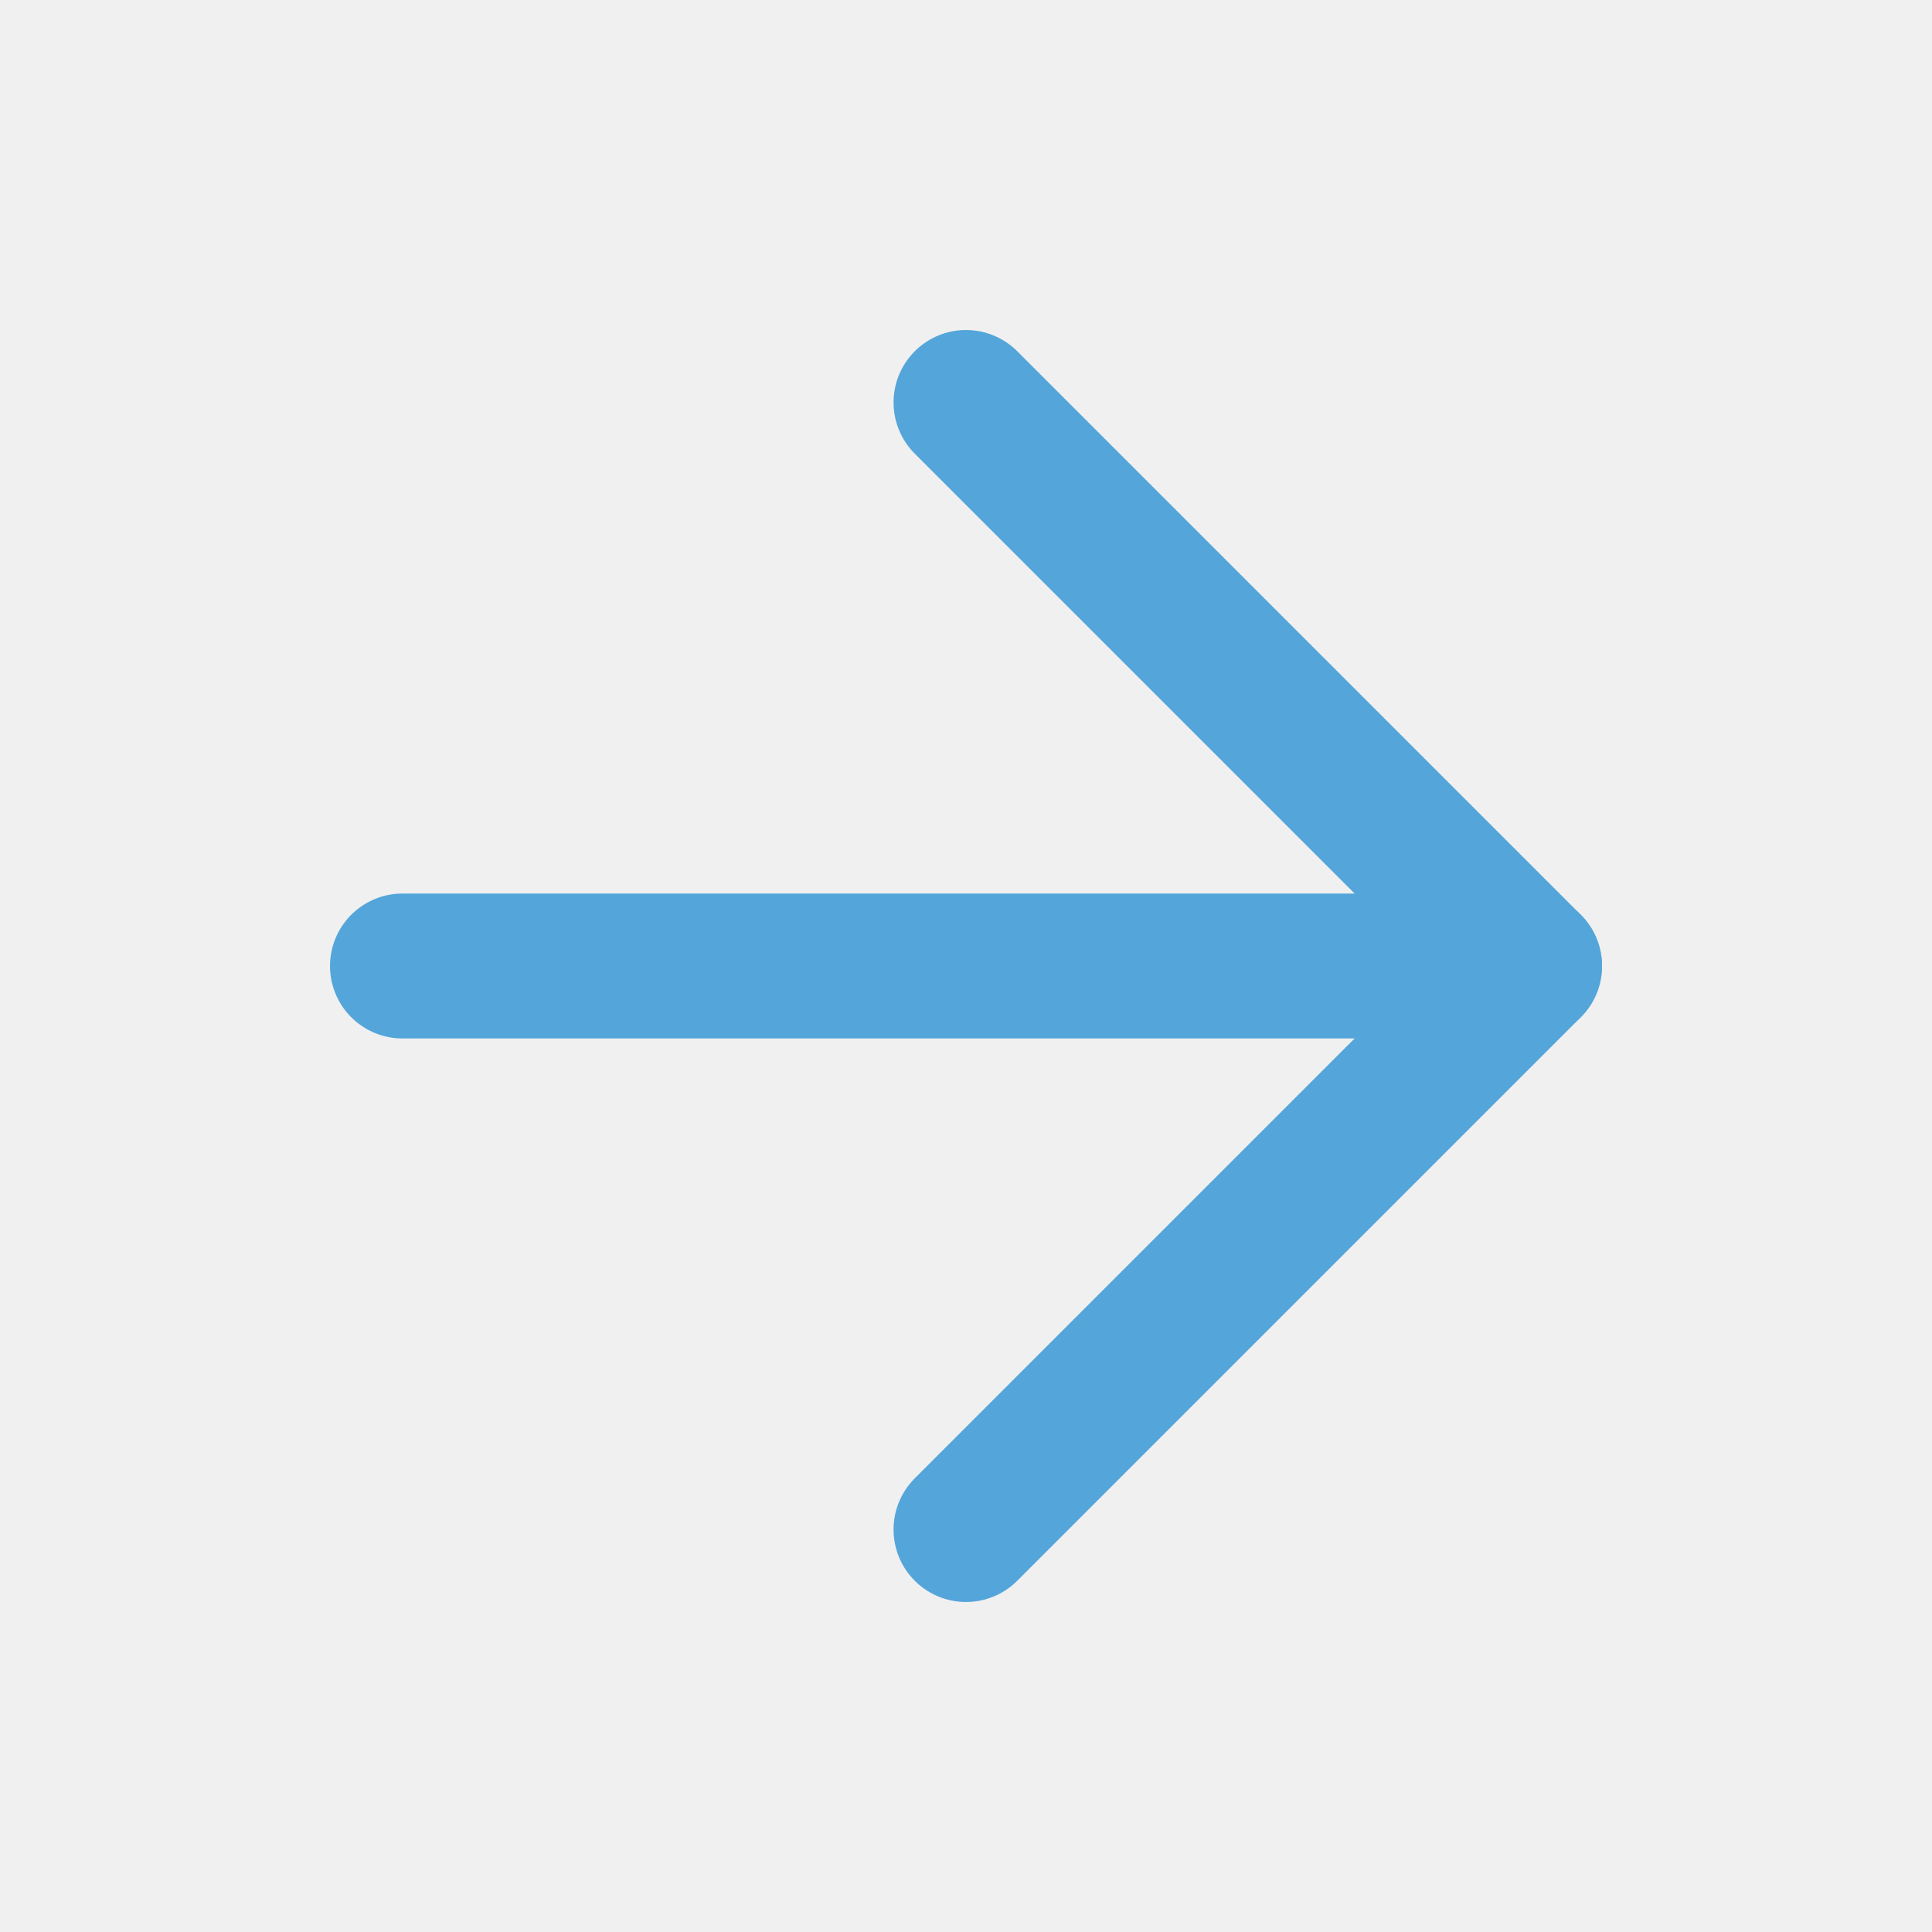
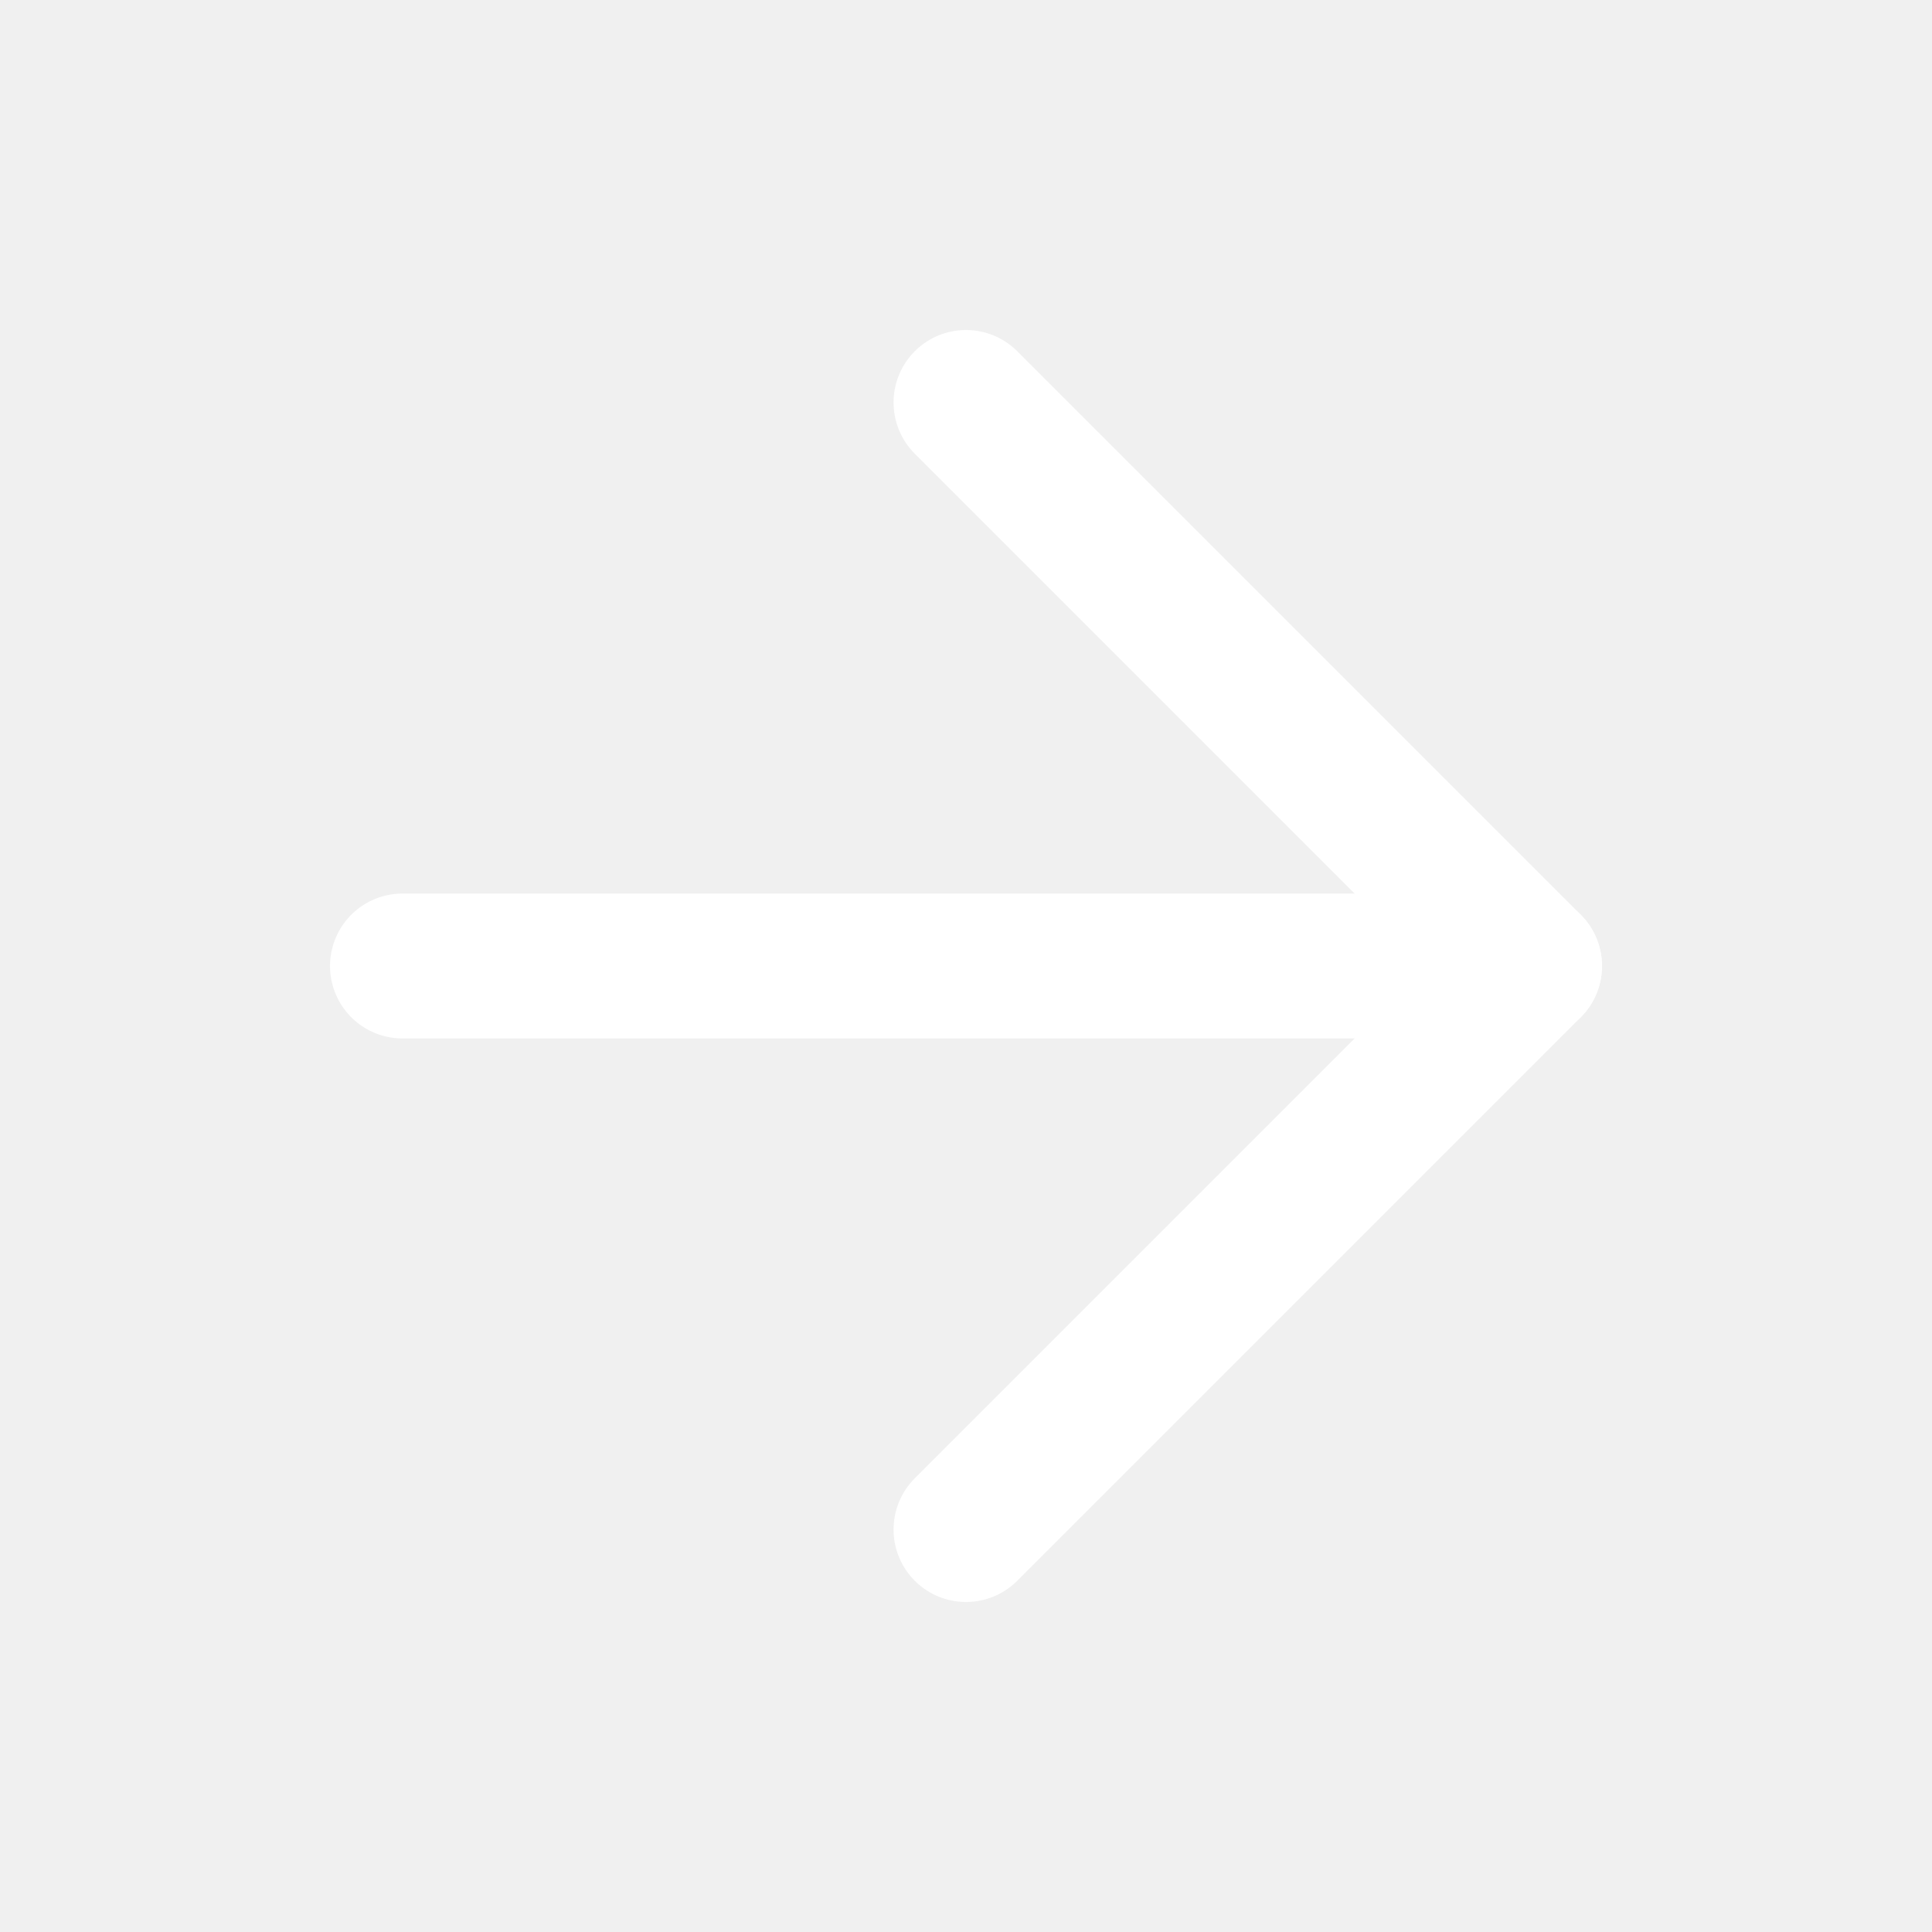
- <svg xmlns="http://www.w3.org/2000/svg" width="16" height="16" viewBox="0 0 16 16" fill="none">
-   <path d="M3.333 8H12.667" stroke="#54A5DA" stroke-width="1.2" stroke-linecap="round" stroke-linejoin="round" />
-   <path d="M8 3.333L12.667 8L8 12.667" stroke="#54A5DA" stroke-width="1.2" stroke-linecap="round" stroke-linejoin="round" />
+ <svg xmlns="http://www.w3.org/2000/svg" width="18" height="18" viewBox="0 0 16 16" fill="none">
+   <path d="M3.333 8H12.667" stroke="#fff" stroke-width="1.2" stroke-linecap="round" stroke-linejoin="round" />
+   <path d="M8 3.333L12.667 8L8 12.667" stroke="#fff" stroke-width="1.2" stroke-linecap="round" stroke-linejoin="round" />
</svg>
